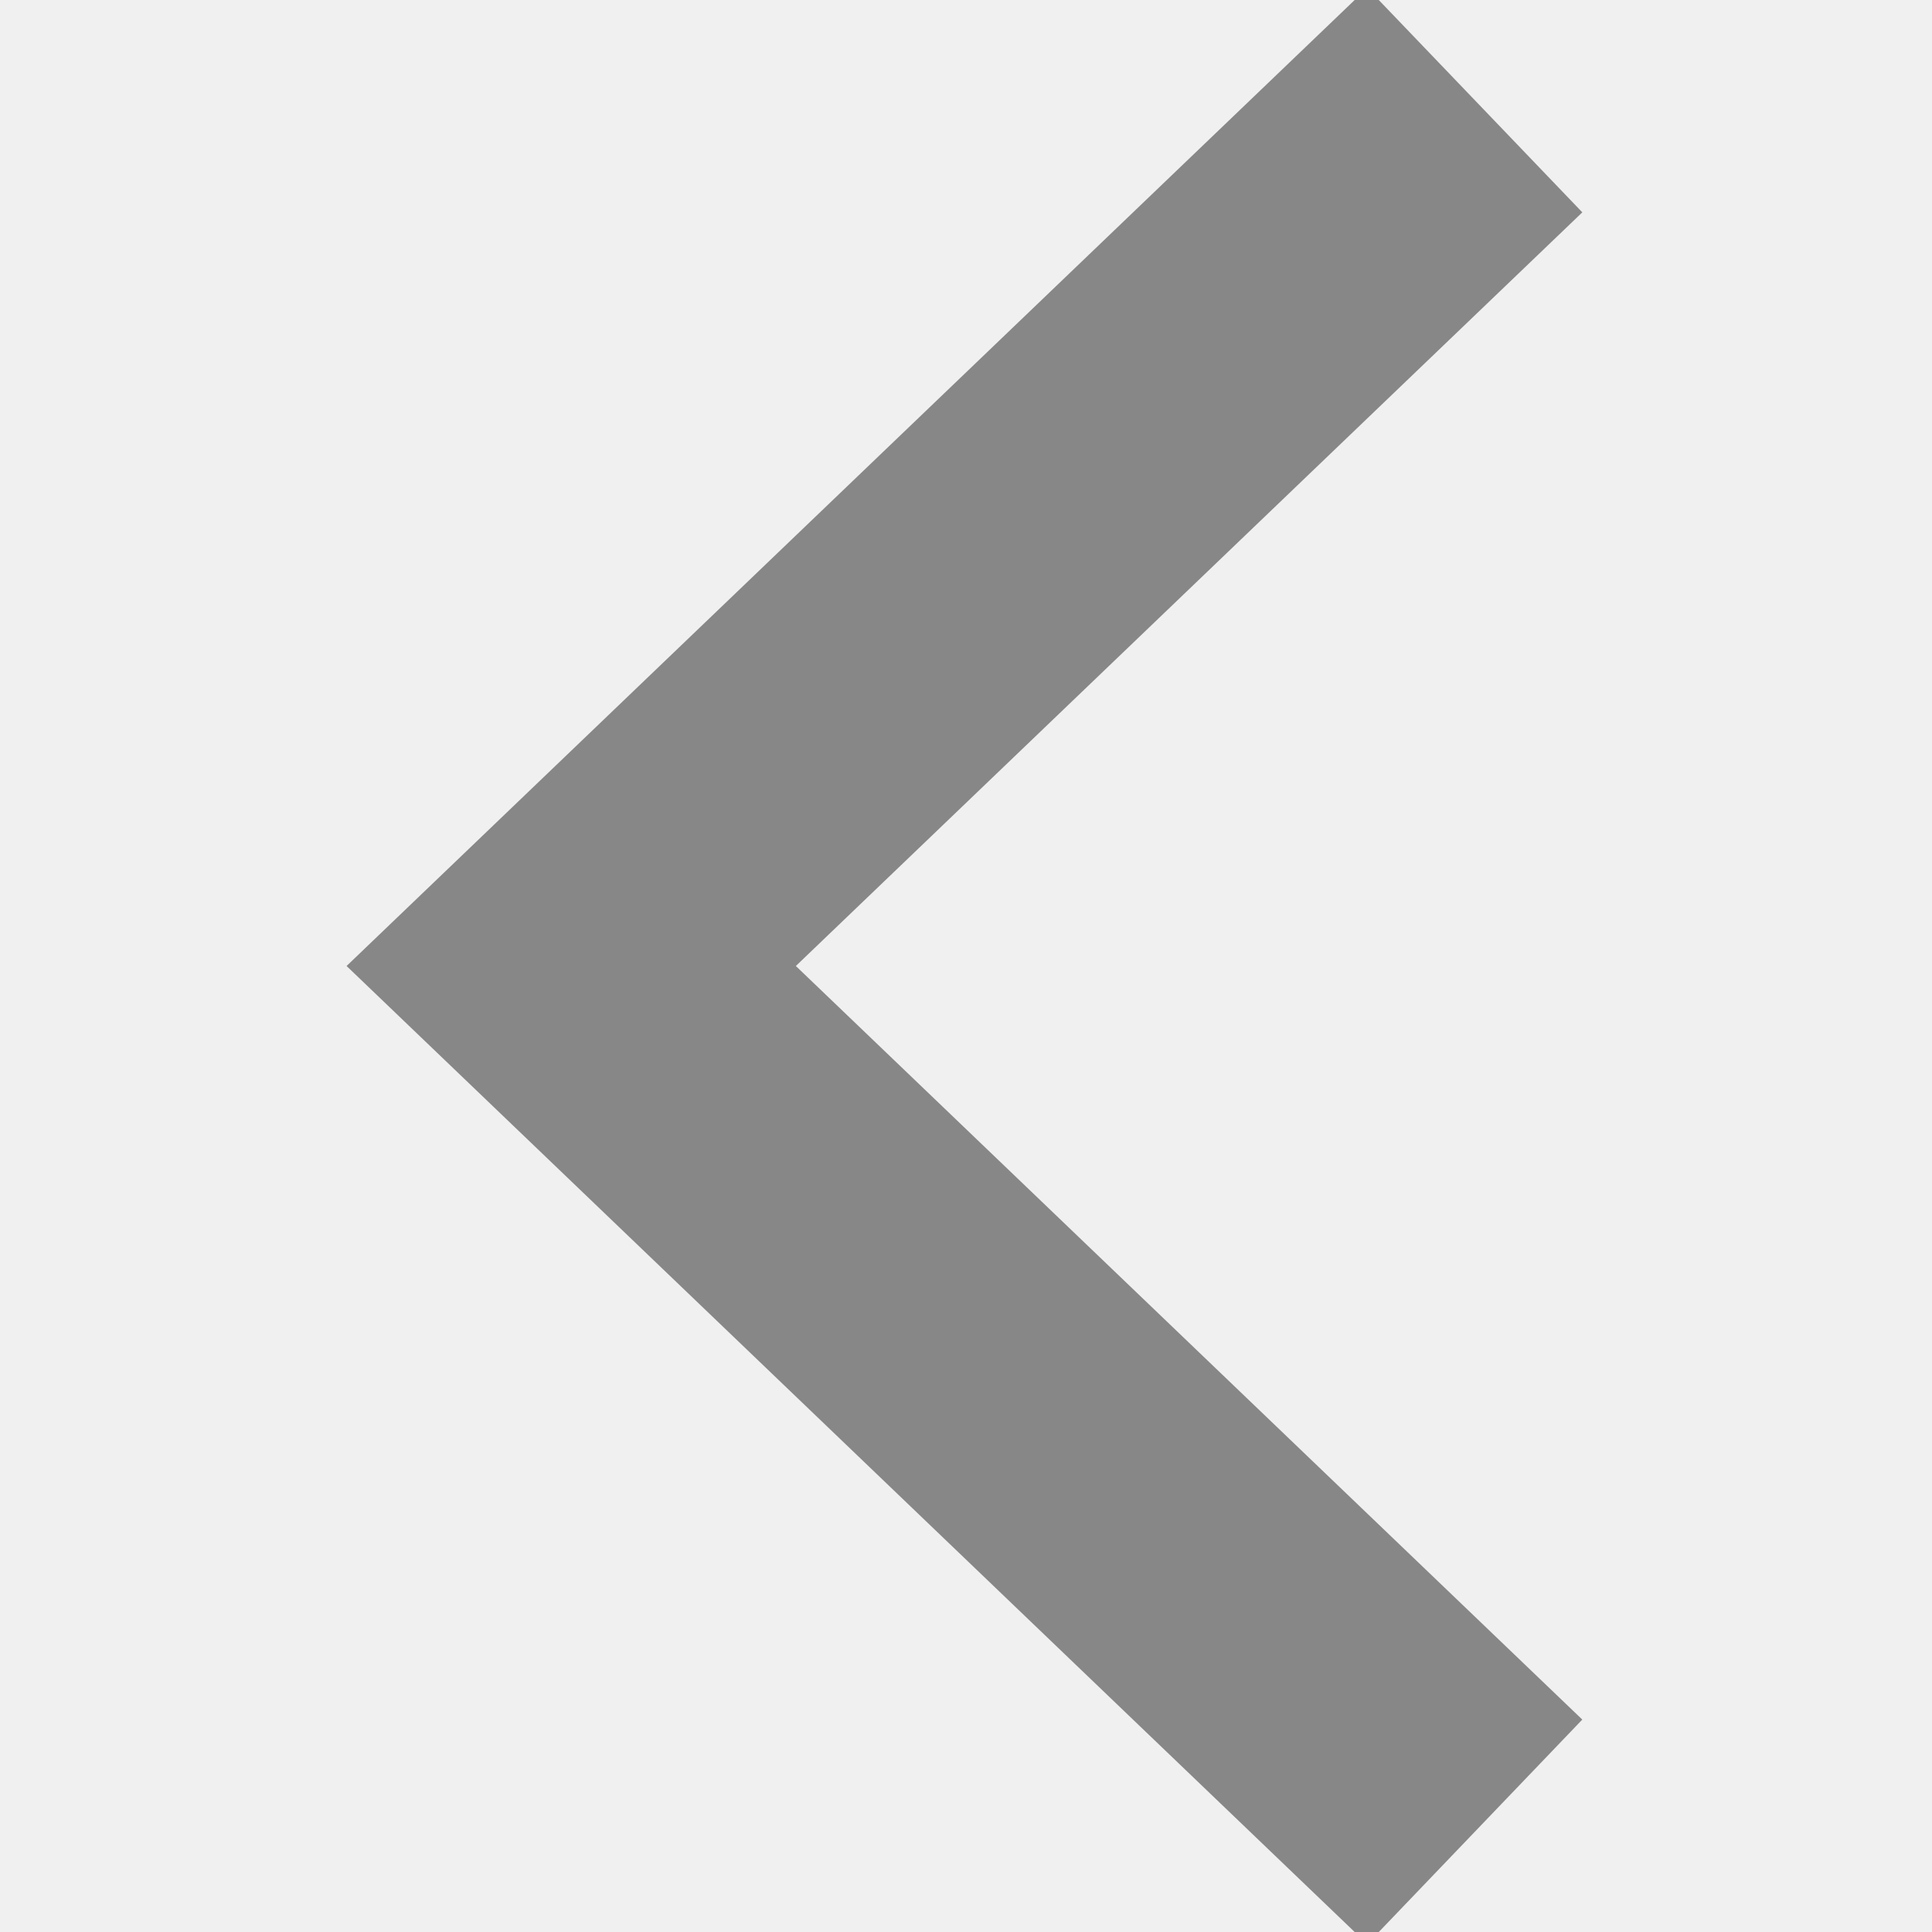
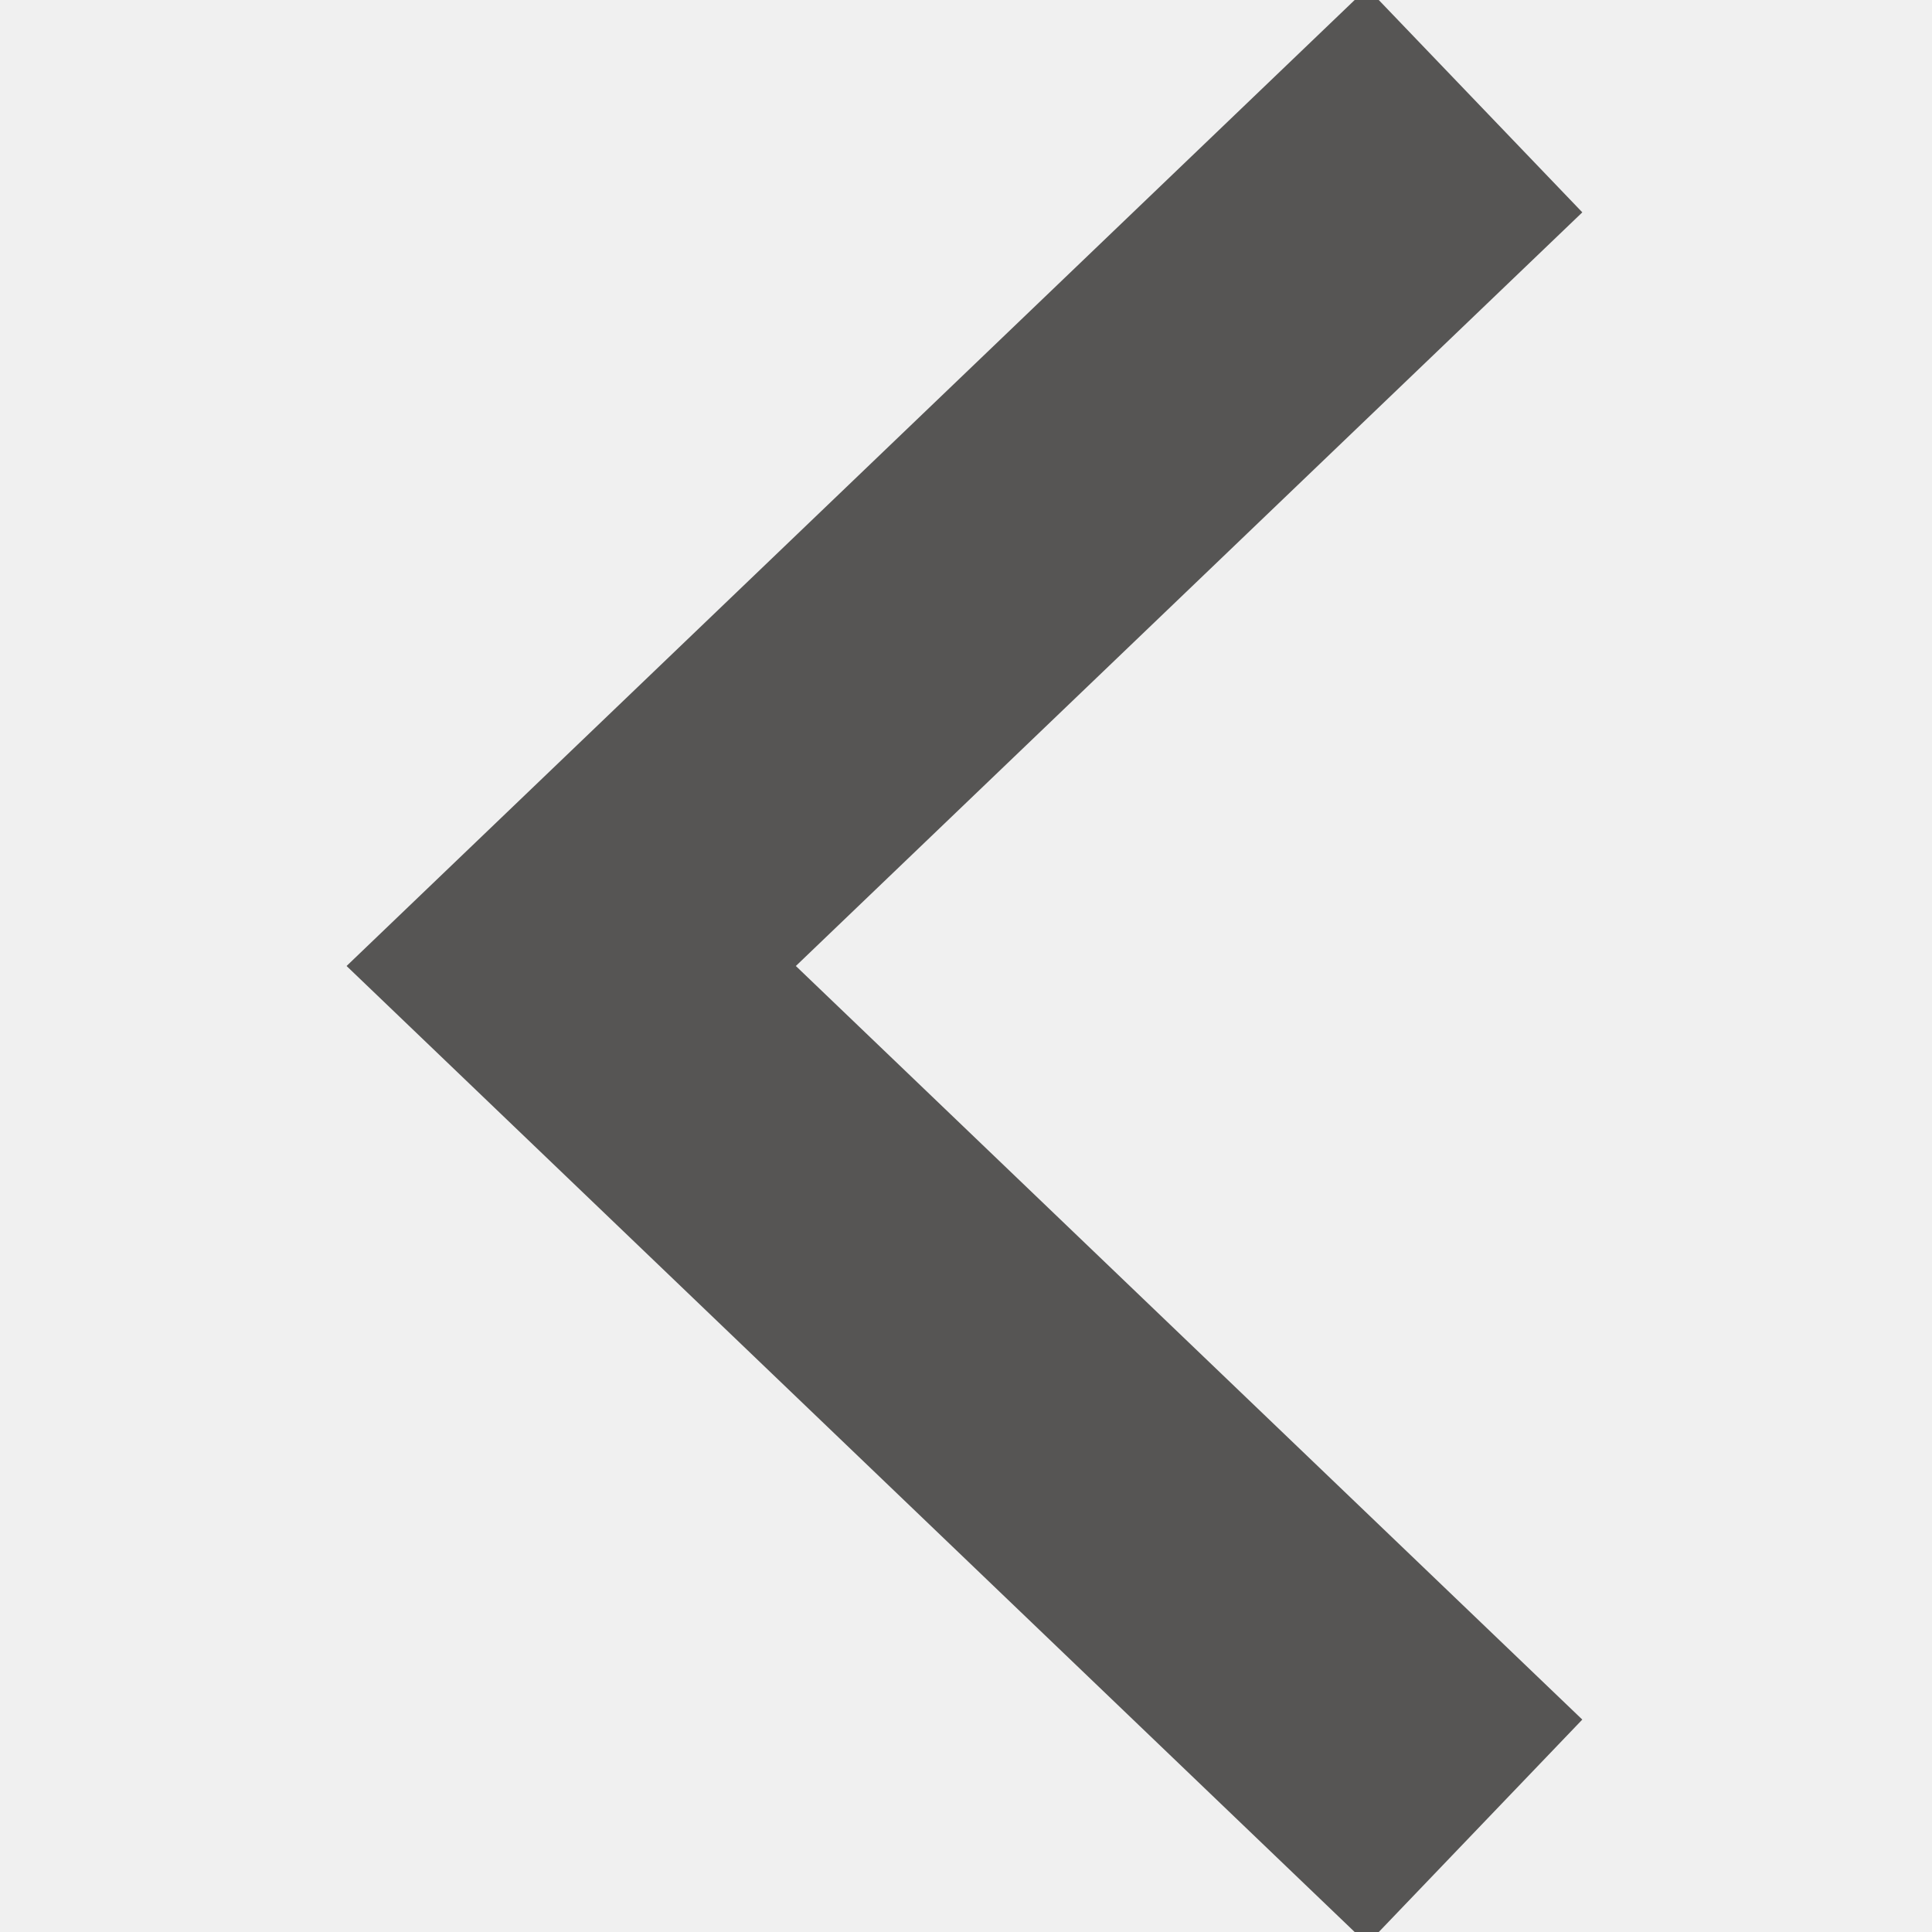
<svg xmlns="http://www.w3.org/2000/svg" width="38" height="38" viewBox="0 0 38 38" fill="none">
  <g clip-path="url(#clip0_42_127)">
-     <path d="M26.833 35.477L28.362 33.881L12.832 19L28.362 4.118L26.833 2.523L9.638 19L26.833 35.477Z" fill="#878787" stroke="#878787" stroke-width="3.904" />
+     <path d="M26.833 35.477L28.362 33.881L12.832 19L28.362 4.118L26.833 2.523L9.638 19L26.833 35.477Z" fill="#565554" stroke="#565554" stroke-width="3.904" />
  </g>
  <defs>
    <clipPath id="clip0_42_127">
      <rect width="38" height="38" fill="white" />
    </clipPath>
  </defs>
</svg>
